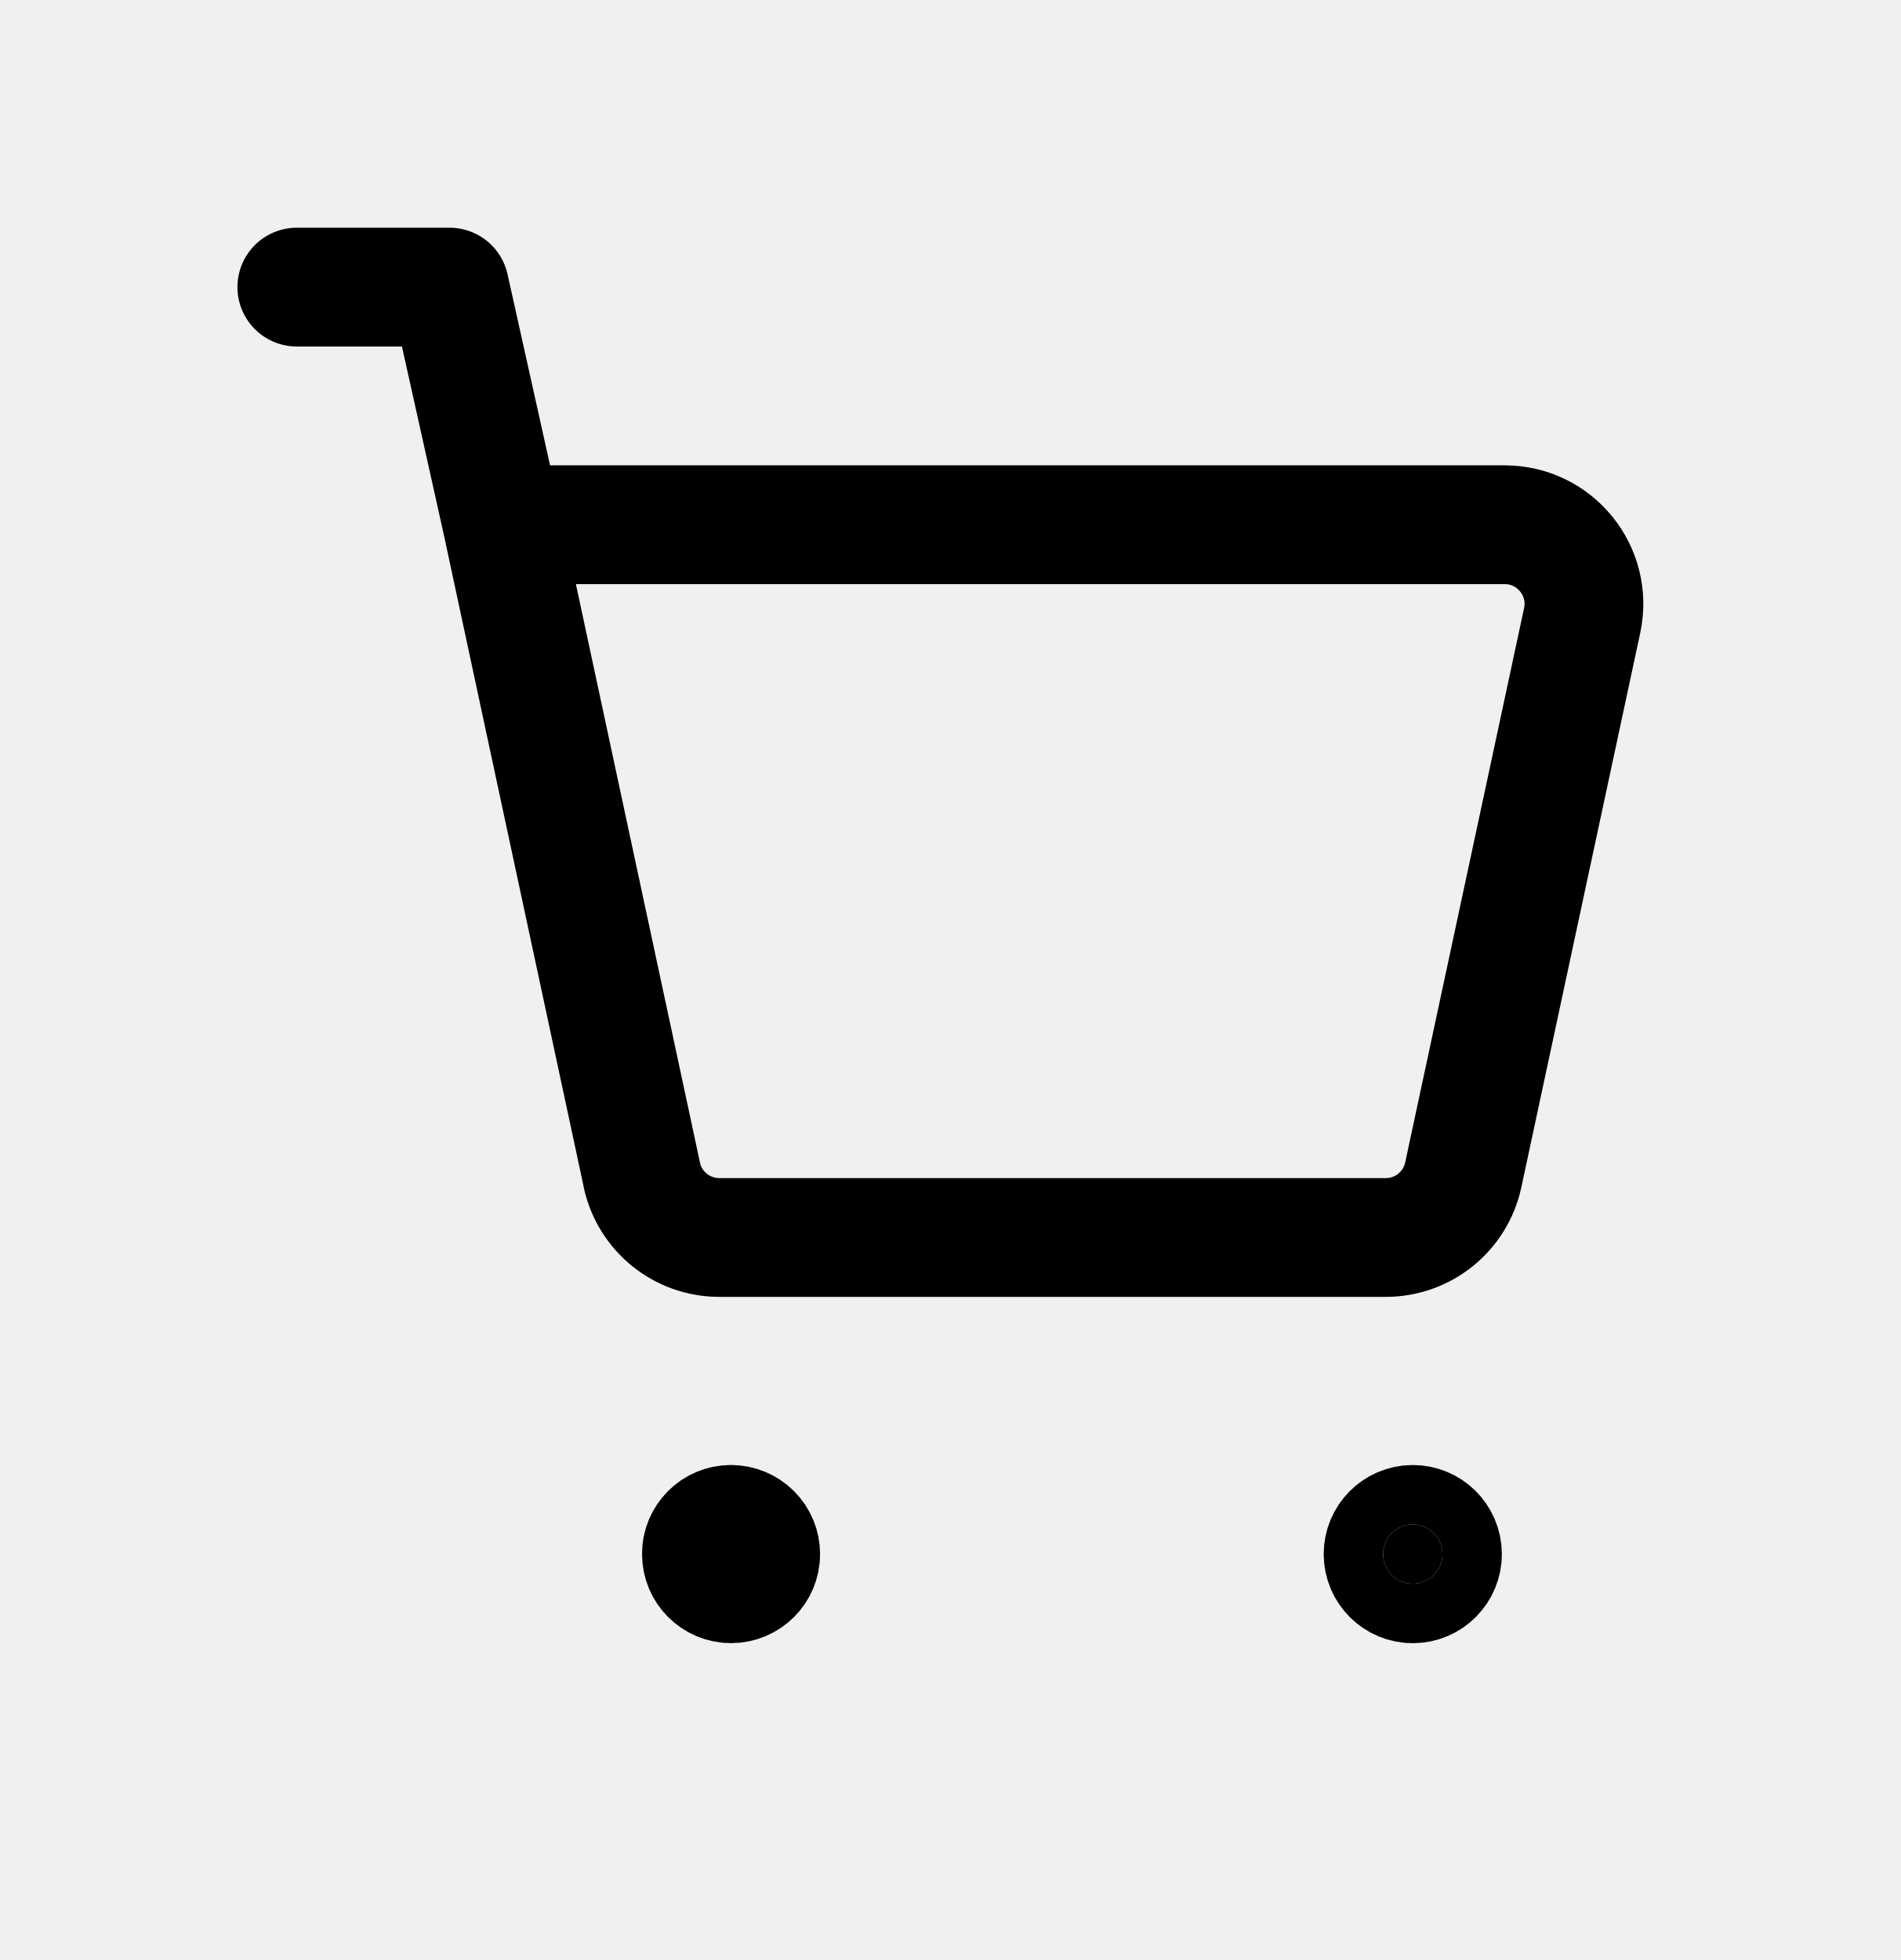
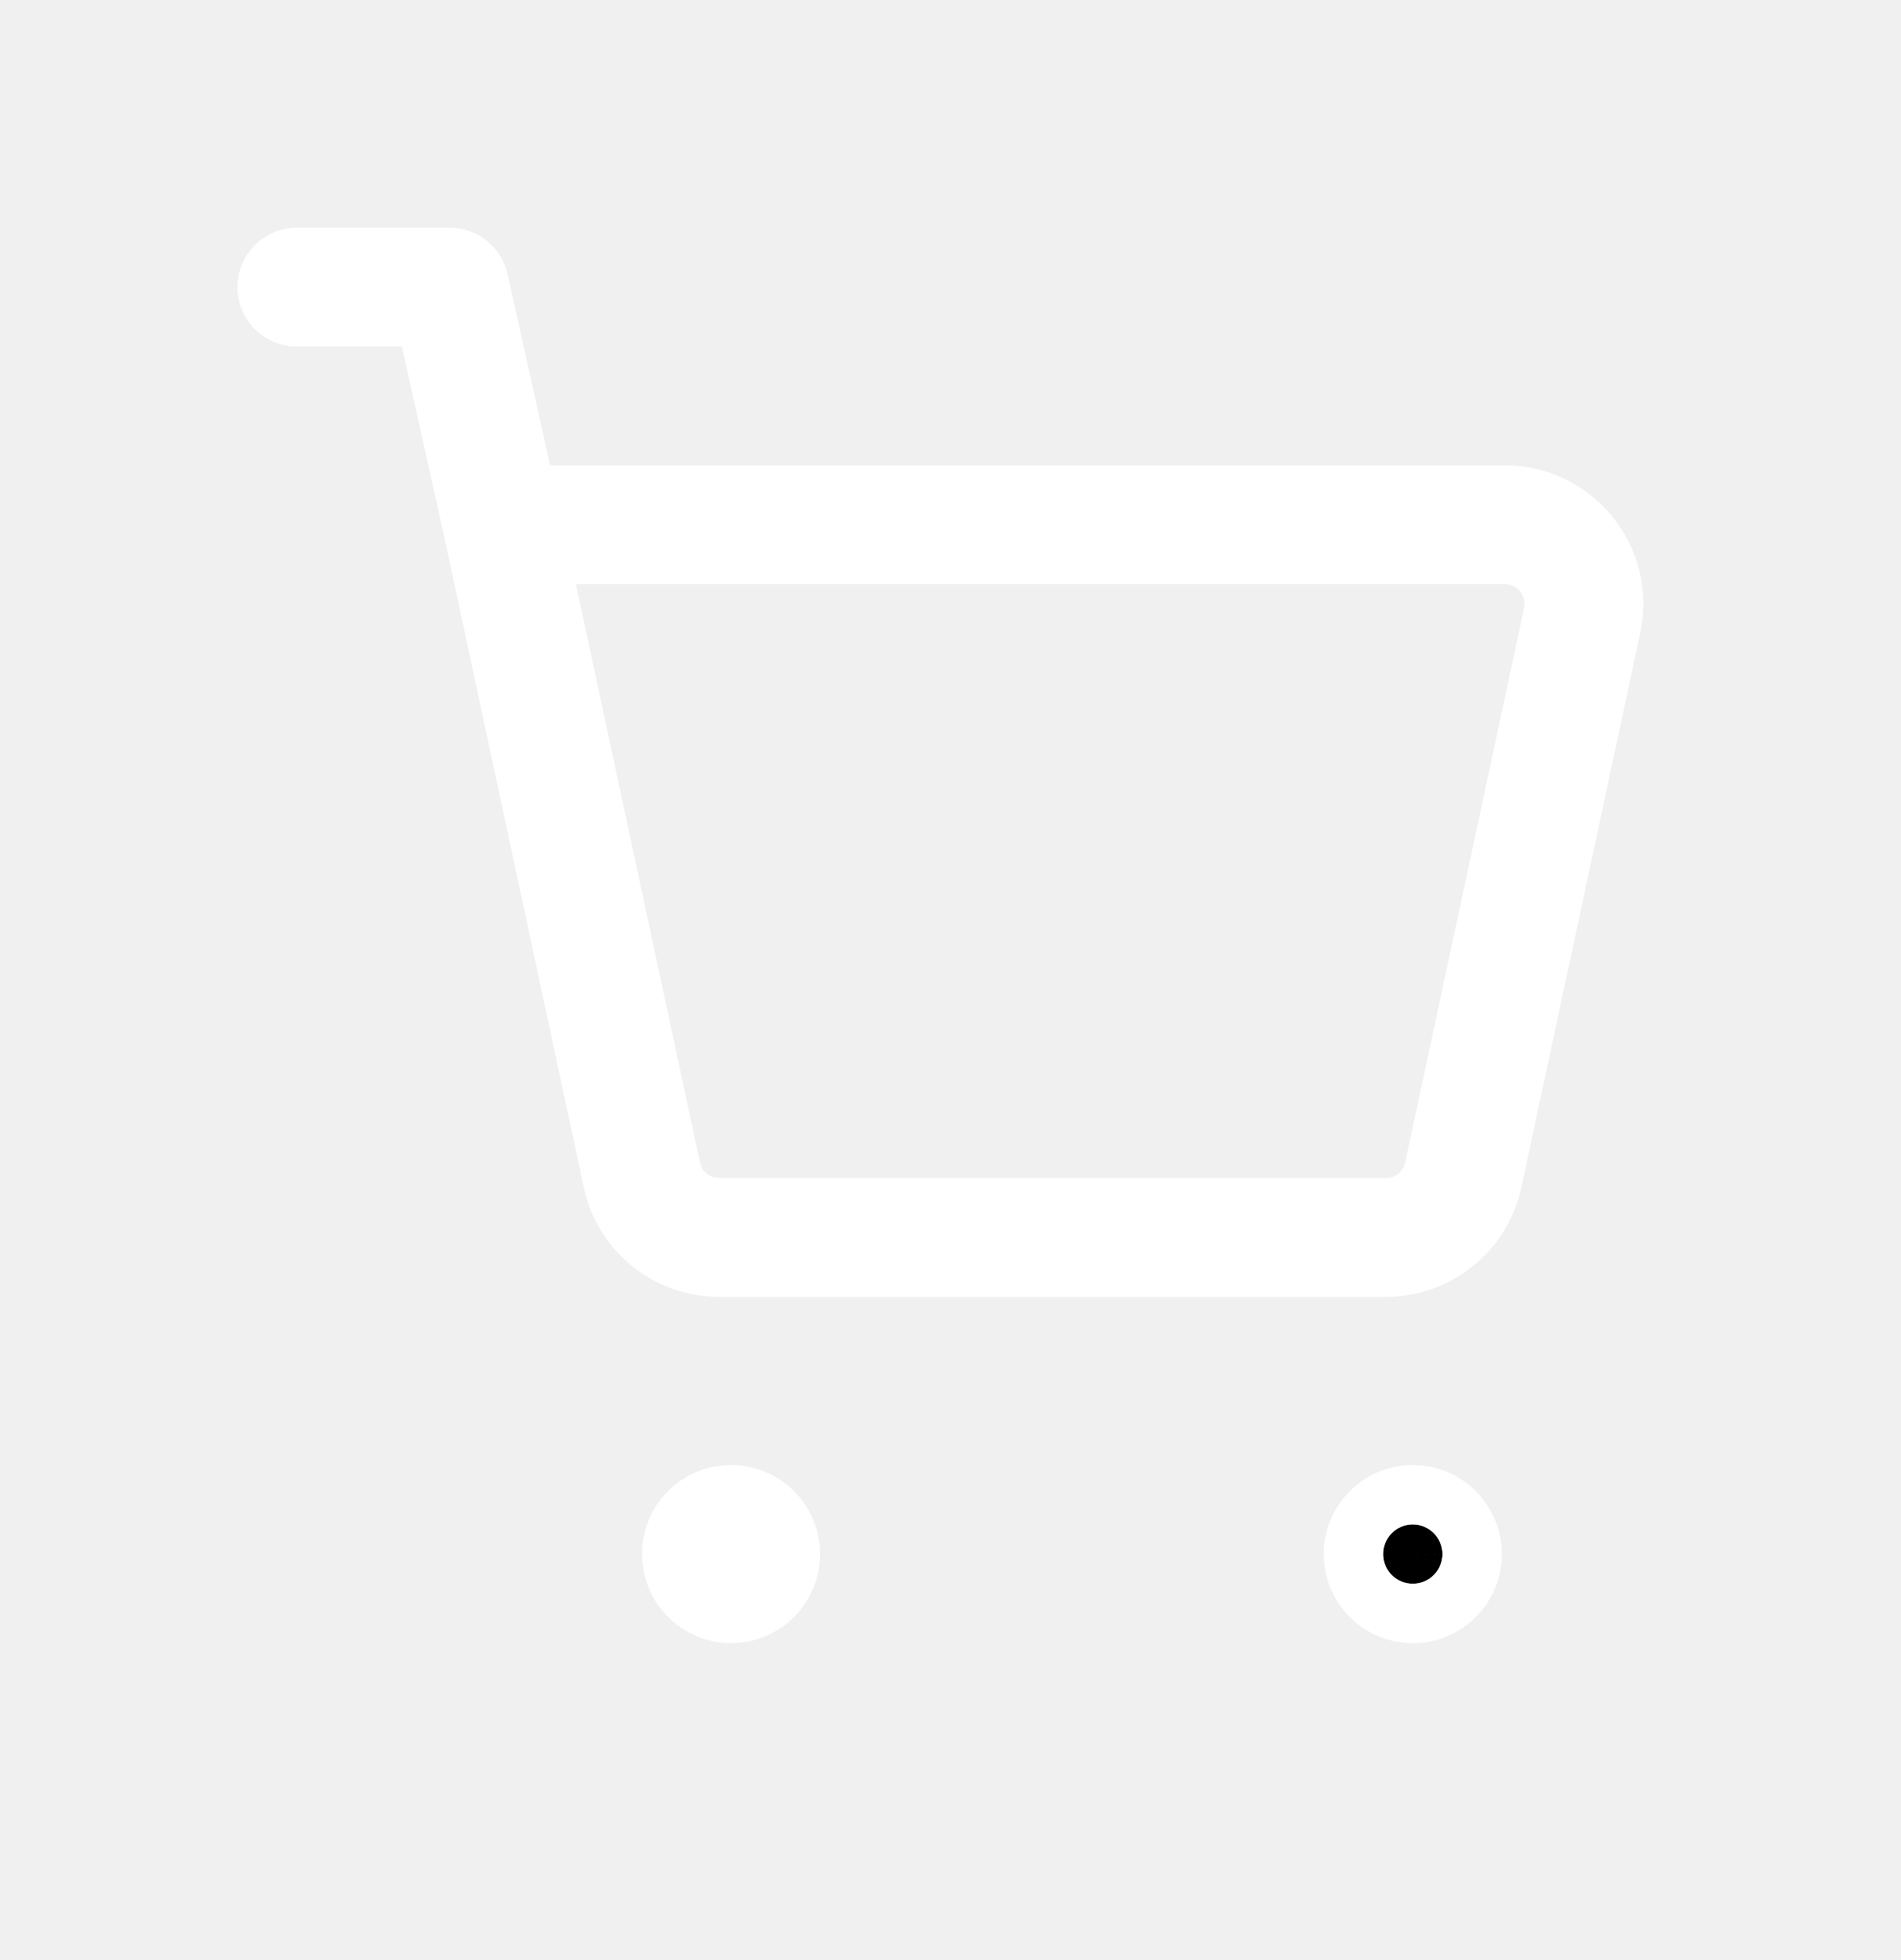
- <svg xmlns="http://www.w3.org/2000/svg" data-v-efadd23f="" fill="none" stroke="#000" viewBox="0 0 32 33" class="icon icon-basket">
+ <svg xmlns="http://www.w3.org/2000/svg" data-v-efadd23f="" fill="none" stroke="#fff" viewBox="0 0 32 33" class="icon icon-basket">
  <path stroke-linecap="round" stroke-linejoin="round" stroke-width="2" d="m8.46 8.834-.89-4H4.998m5.81 14.946L8.46 8.835h16.877c.85 0 1.482.783 1.304 1.613l-2.002 9.334a1.333 1.333 0 0 1-1.304 1.053H12.11c-.628 0-1.17-.439-1.303-1.053Z" />
  <path fill="#000" stroke-linecap="round" stroke-linejoin="round" stroke-width="2" d="M23.786 25.666a.5.5 0 1 0 .006 1 .5.5 0 0 0-.006-1Z" />
  <path stroke-linecap="round" stroke-linejoin="round" stroke-width="2" d="M12.308 25.666c-.276 0-.5.224-.497.5a.498.498 0 1 0 .998 0 .5.5 0 0 0-.501-.5" />
</svg>
